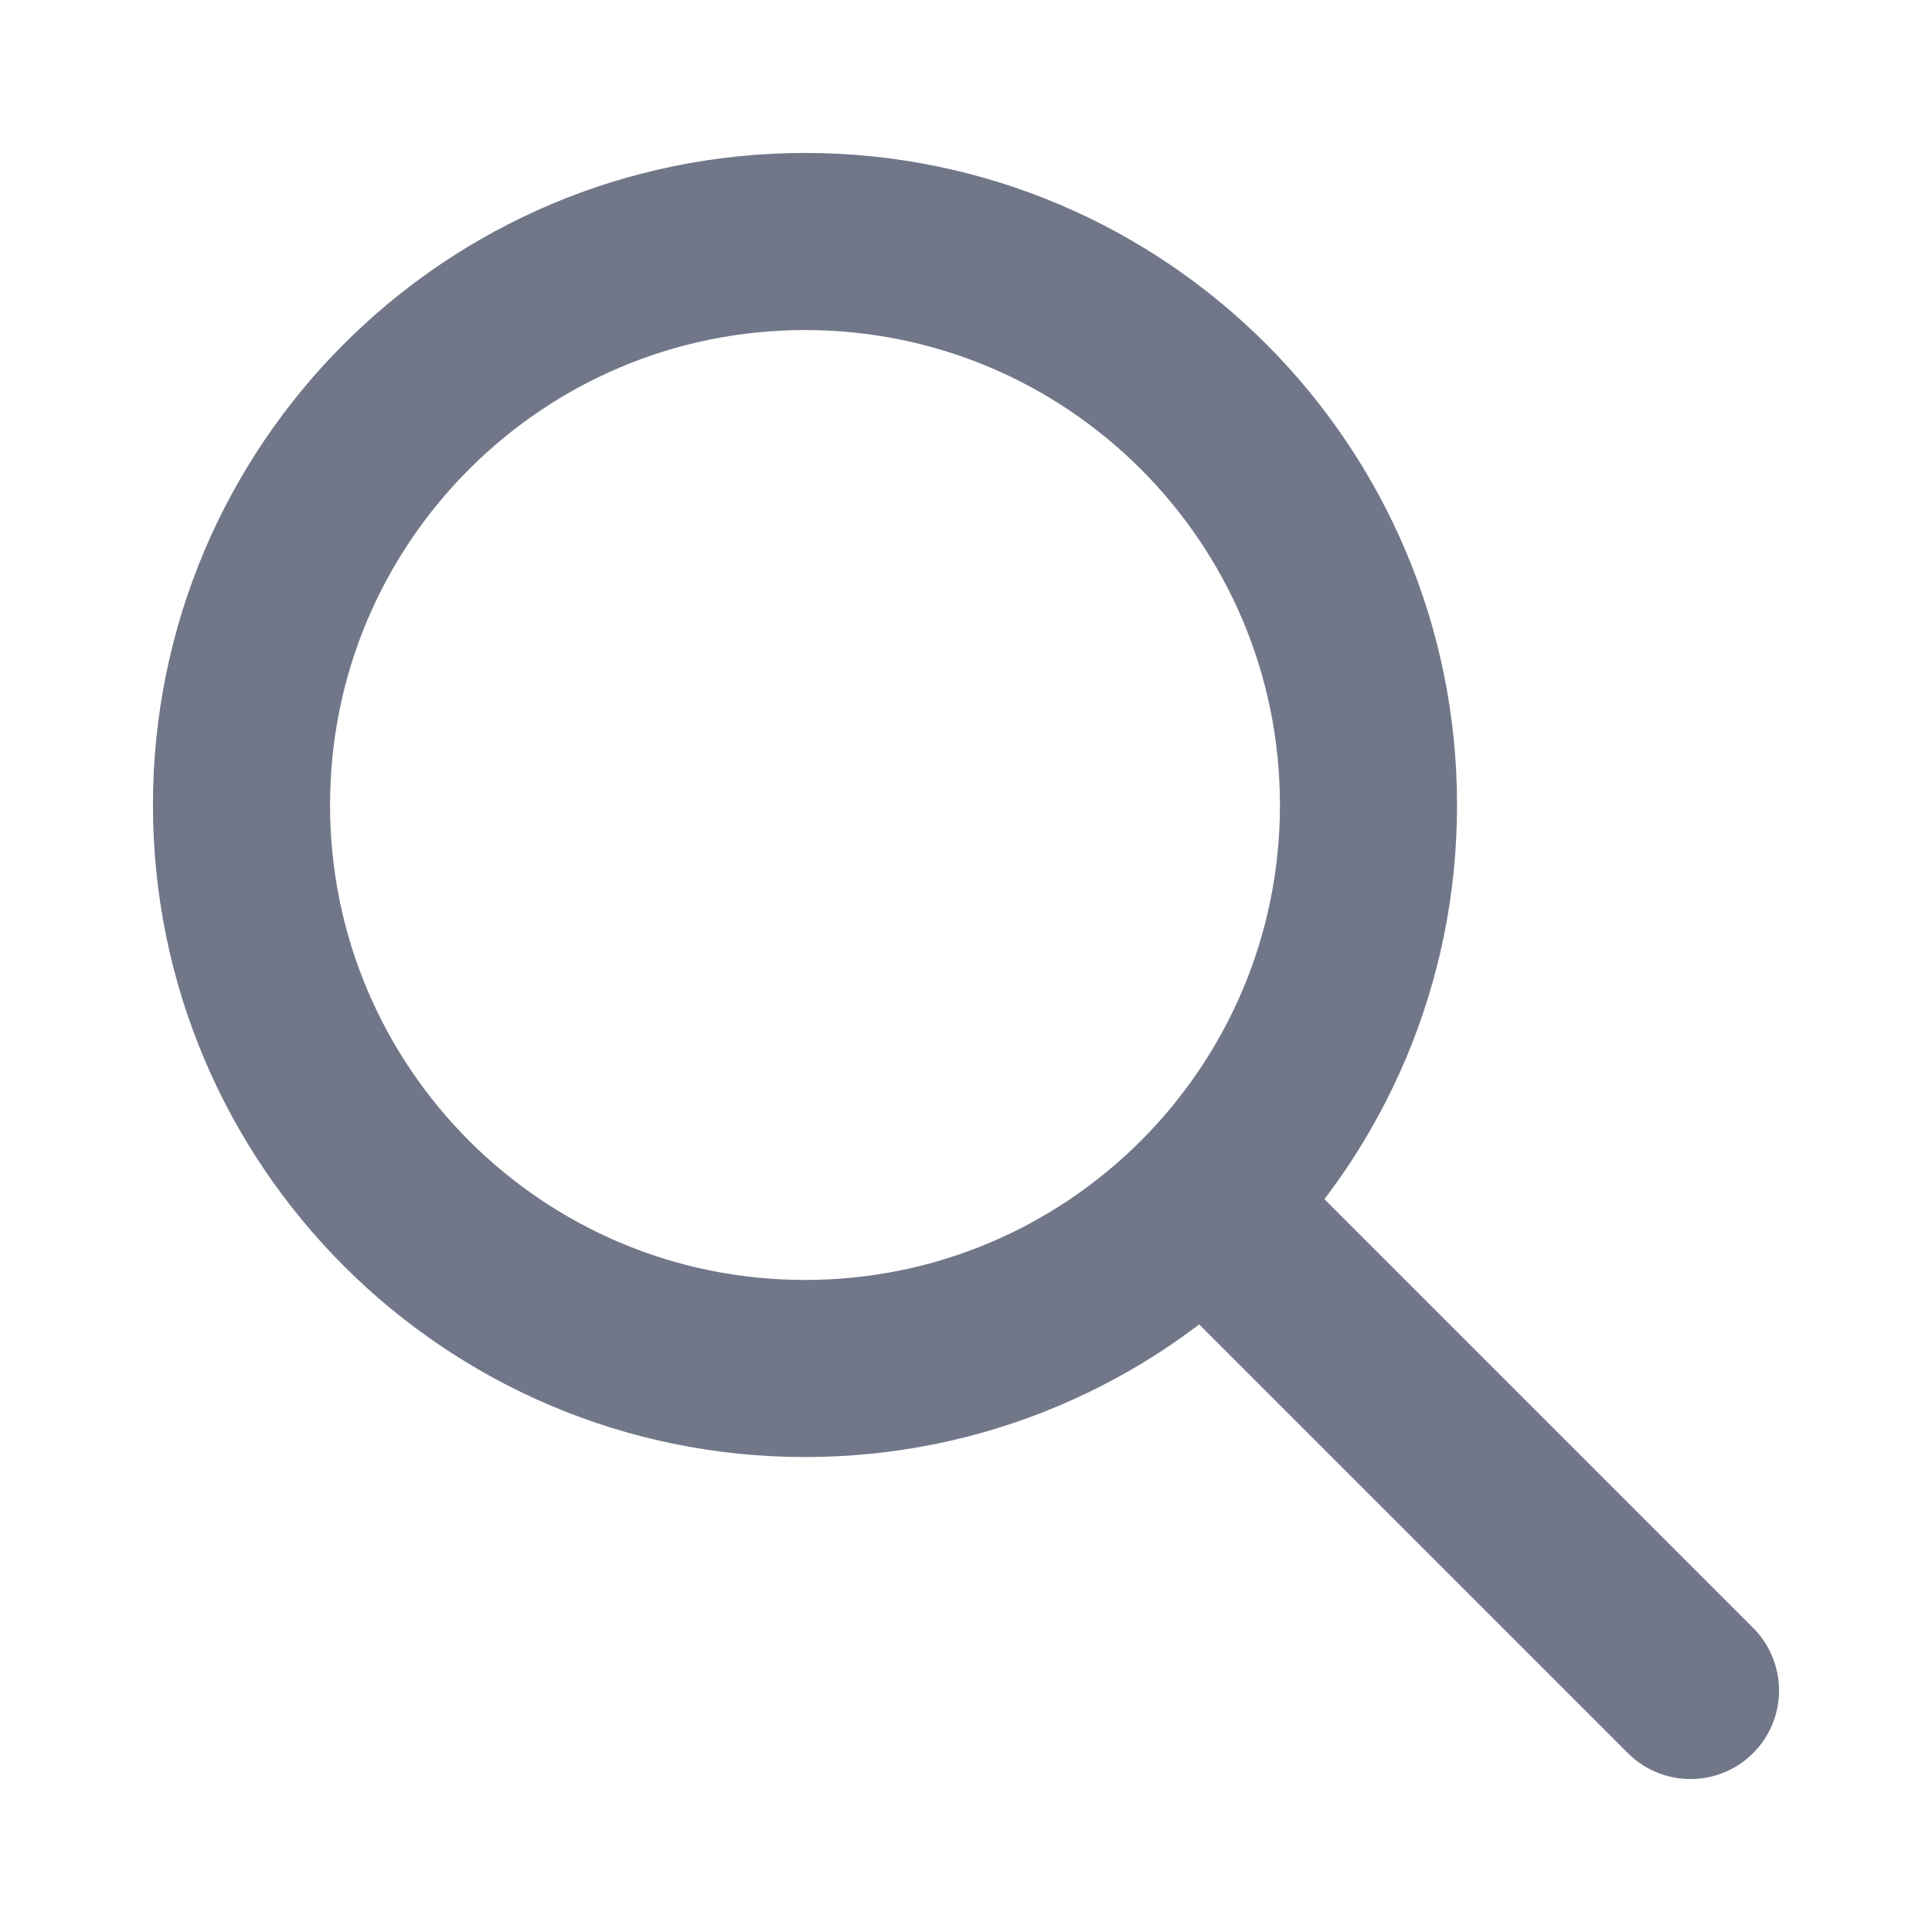
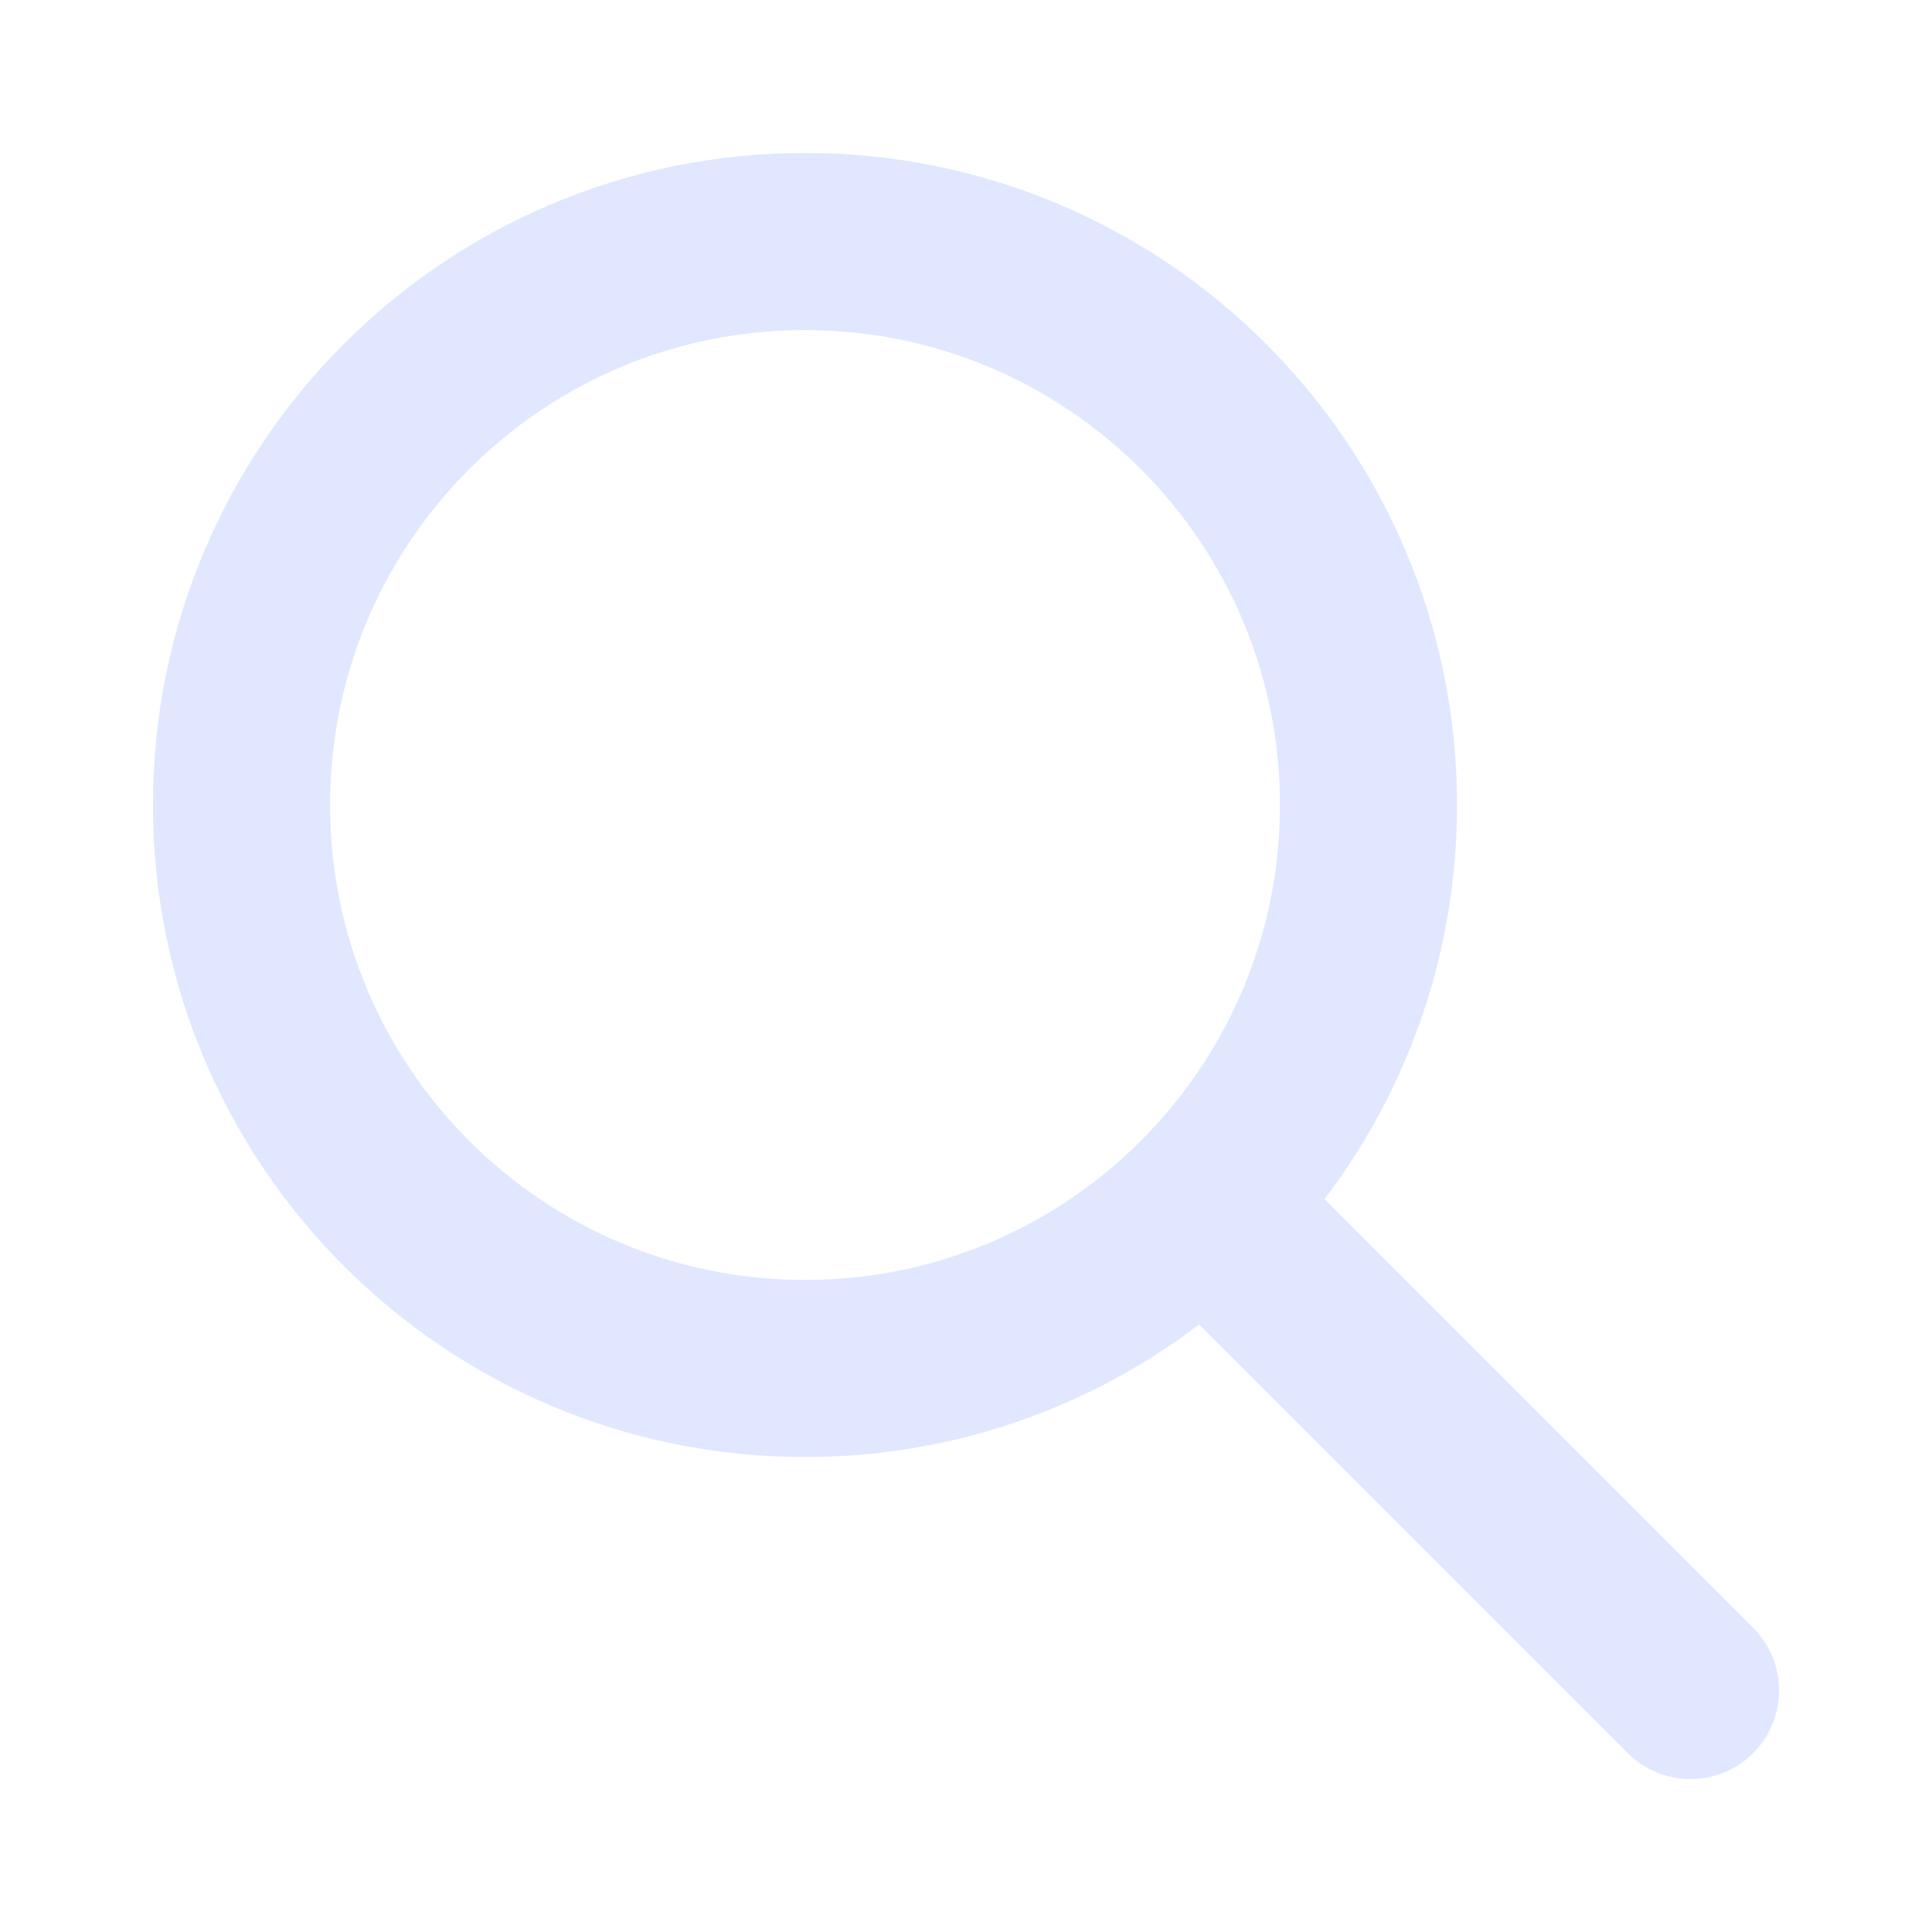
- <svg class="w-4 h-4" viewBox="0 0 24 24" fill="none" stroke="#717789" stroke-width="2.2">
+ <svg class="w-4 h-4" viewBox="0 0 24 24" fill="none" stroke="#E0E7FF" stroke-width="2.2">
  <path stroke-linecap="round" stroke-linejoin="round" d="M21 21l-6-6m2-5a7 7 0 11-14 0 7 7 0 0114 0z" />
</svg>
